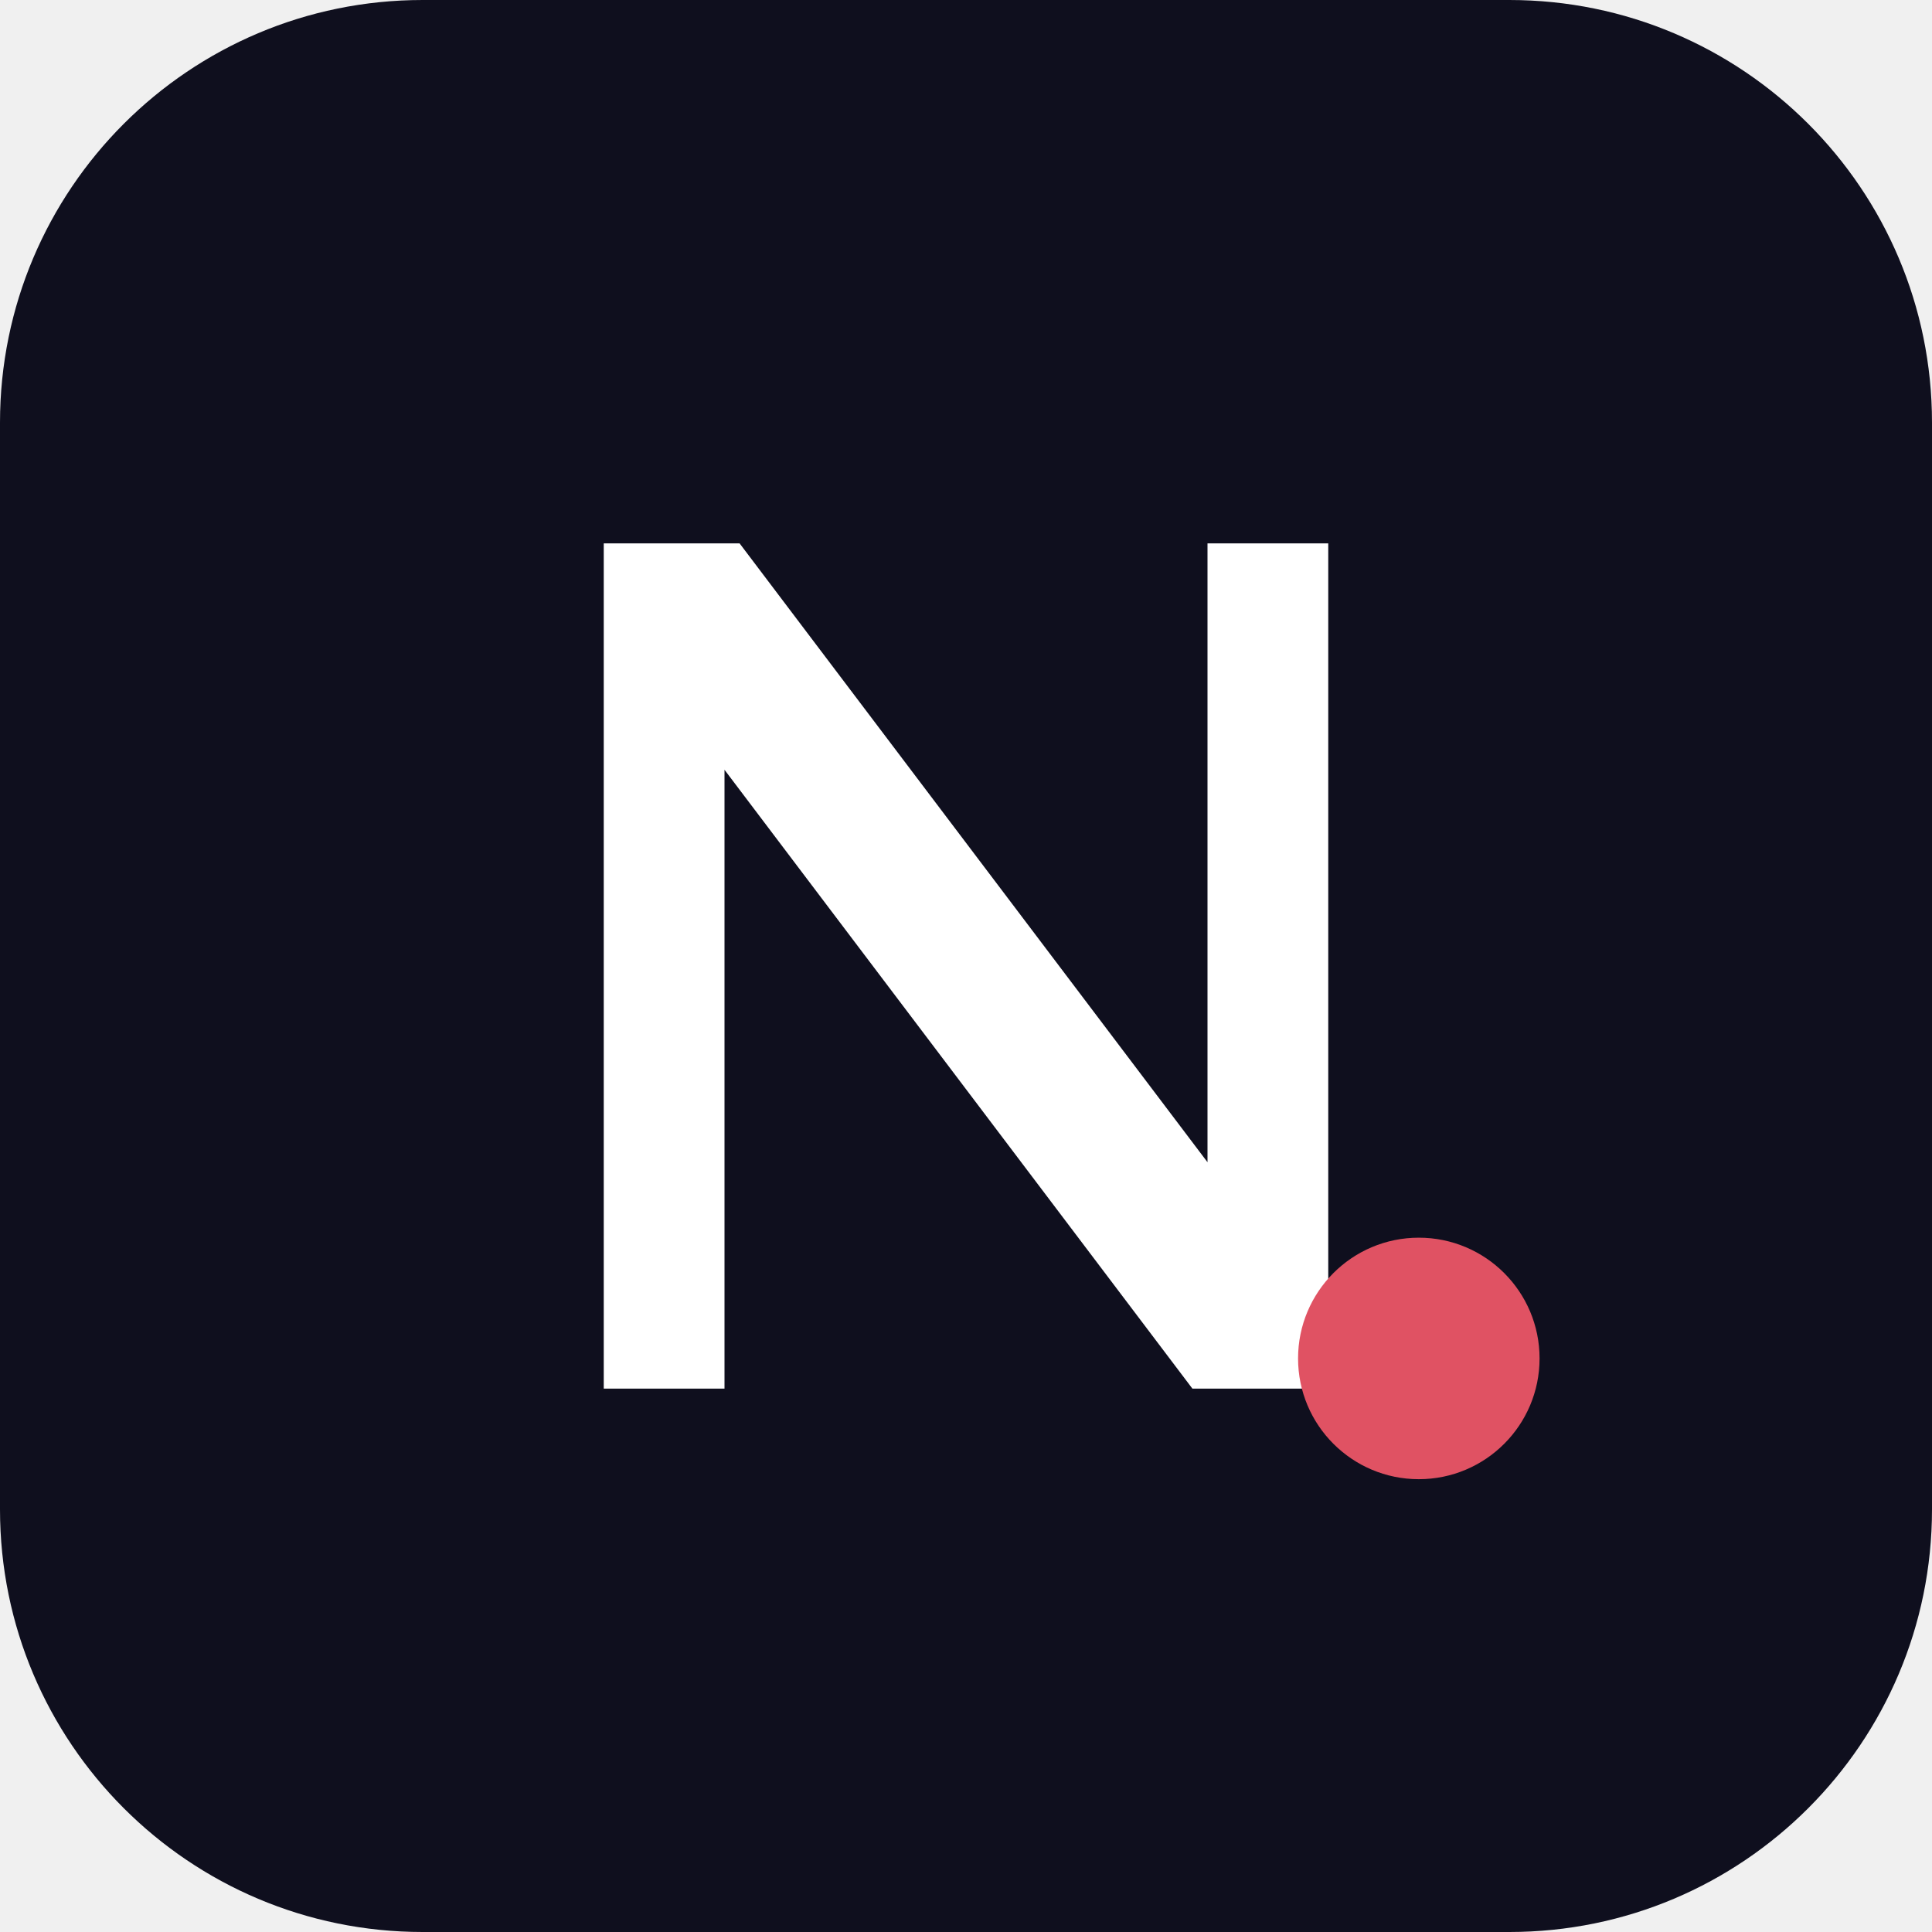
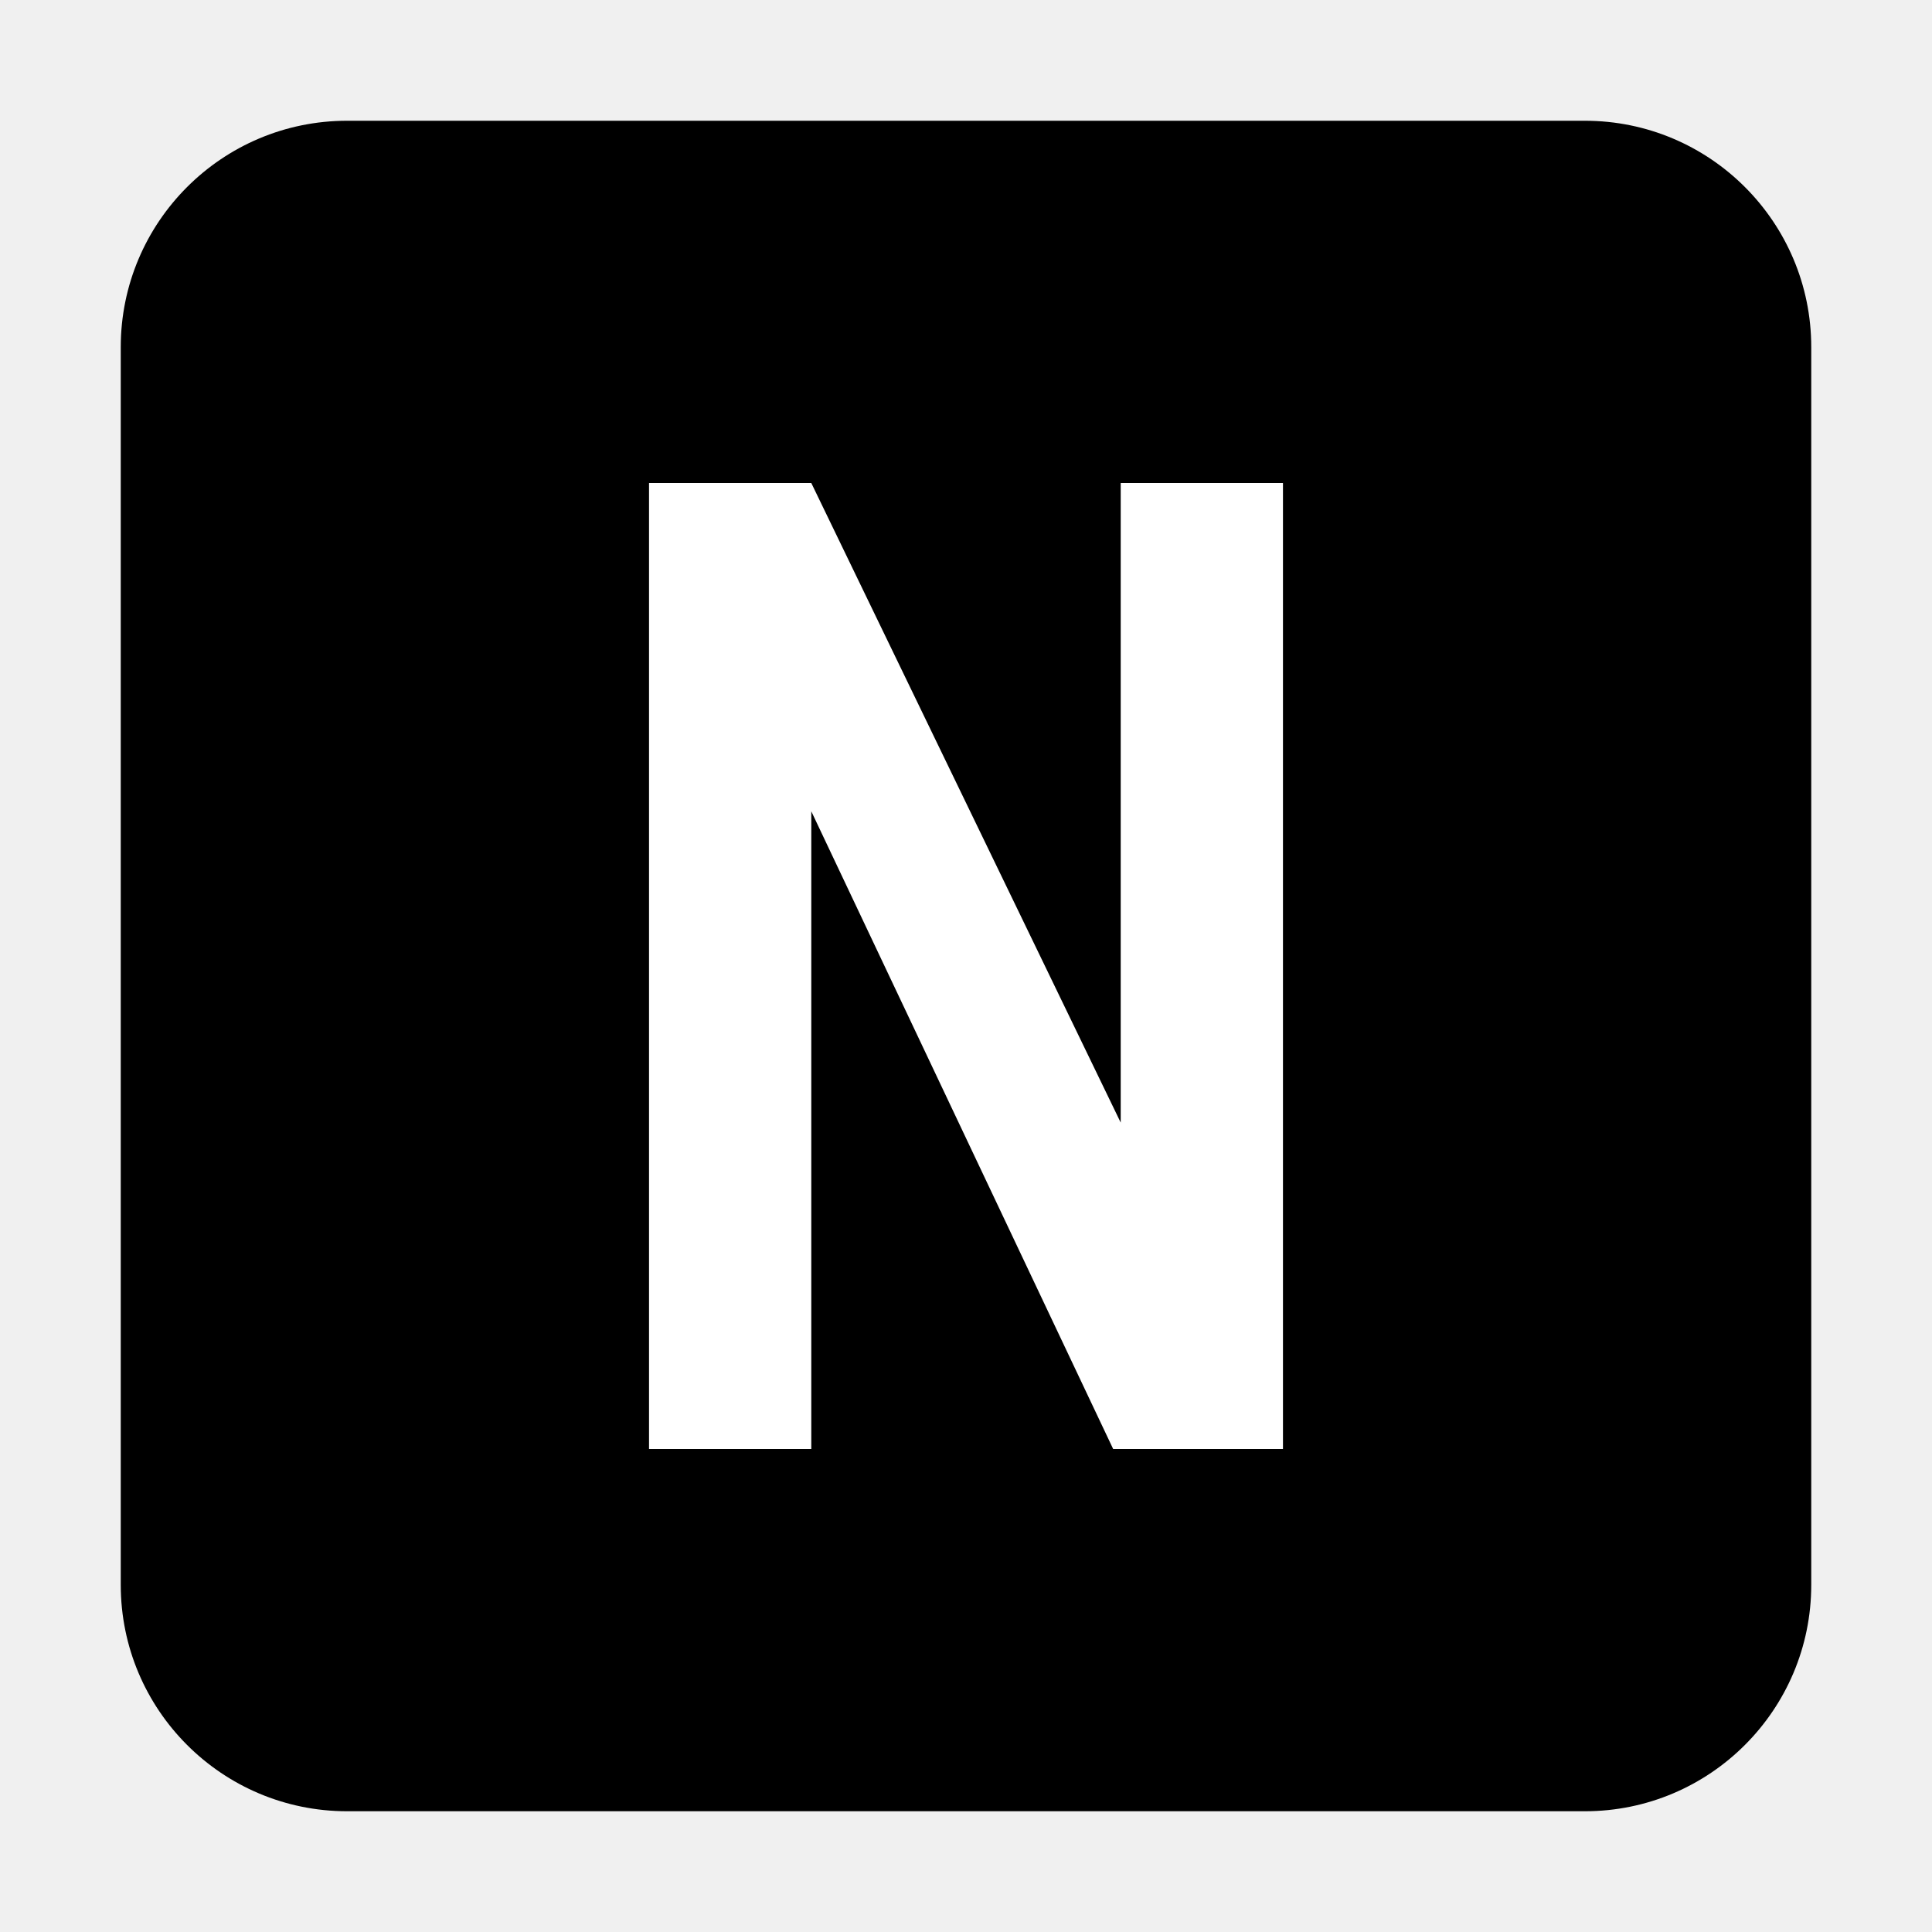
- <svg xmlns="http://www.w3.org/2000/svg" viewBox="0 0 64 64">
-   <rect width="64" height="64" rx="14" fill="#0f0f1e" />
-   <path d="M20 46V18l4.5 0L40 38.5V18h4v28h-4.5L24 25.5V46h-4z" fill="#ffffff" />
-   <circle cx="47" cy="45" r="4" fill="#e05263" />
+ <svg xmlns="http://www.w3.org/2000/svg" viewBox="0 0 1024 1024">
+   <rect x="64" y="64" width="896" height="896" rx="120" ry="120" fill="#000000" />
+   <path fill="#FFFFFF" d="       M344 256       H430       L594 595       V256       H680       V768       H590       L430 430       V768       H344       Z     " />
</svg>
